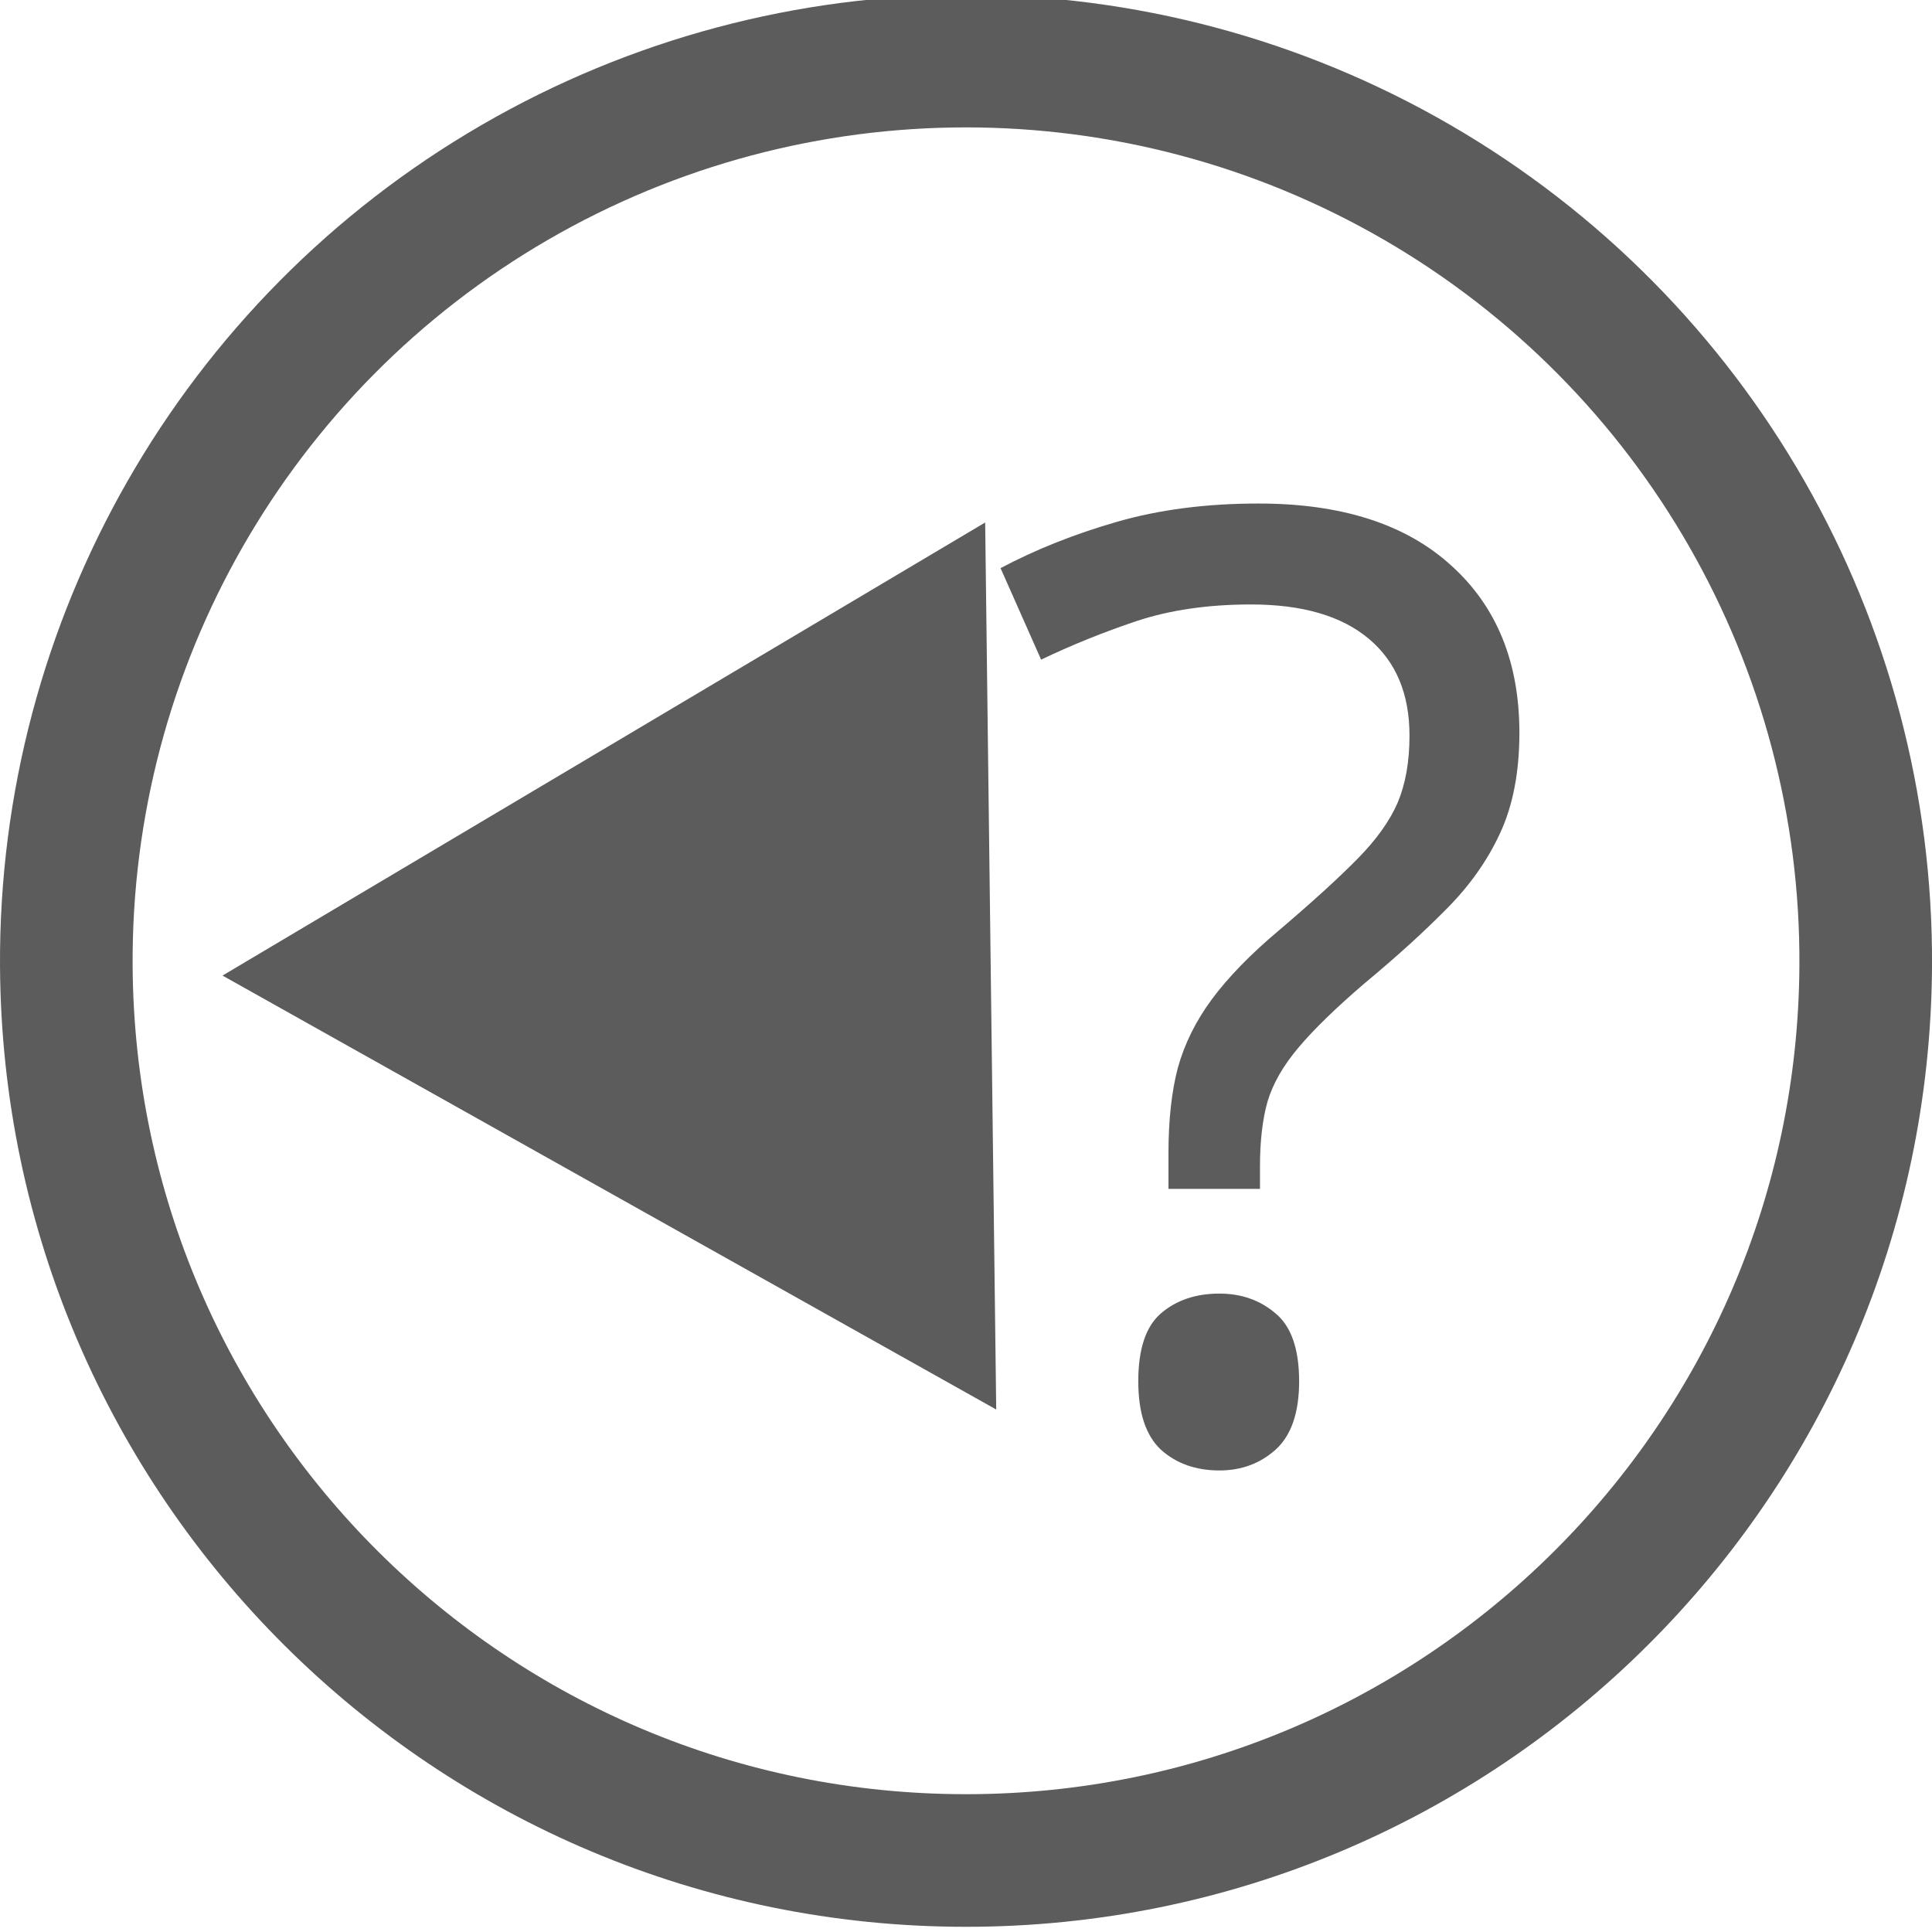
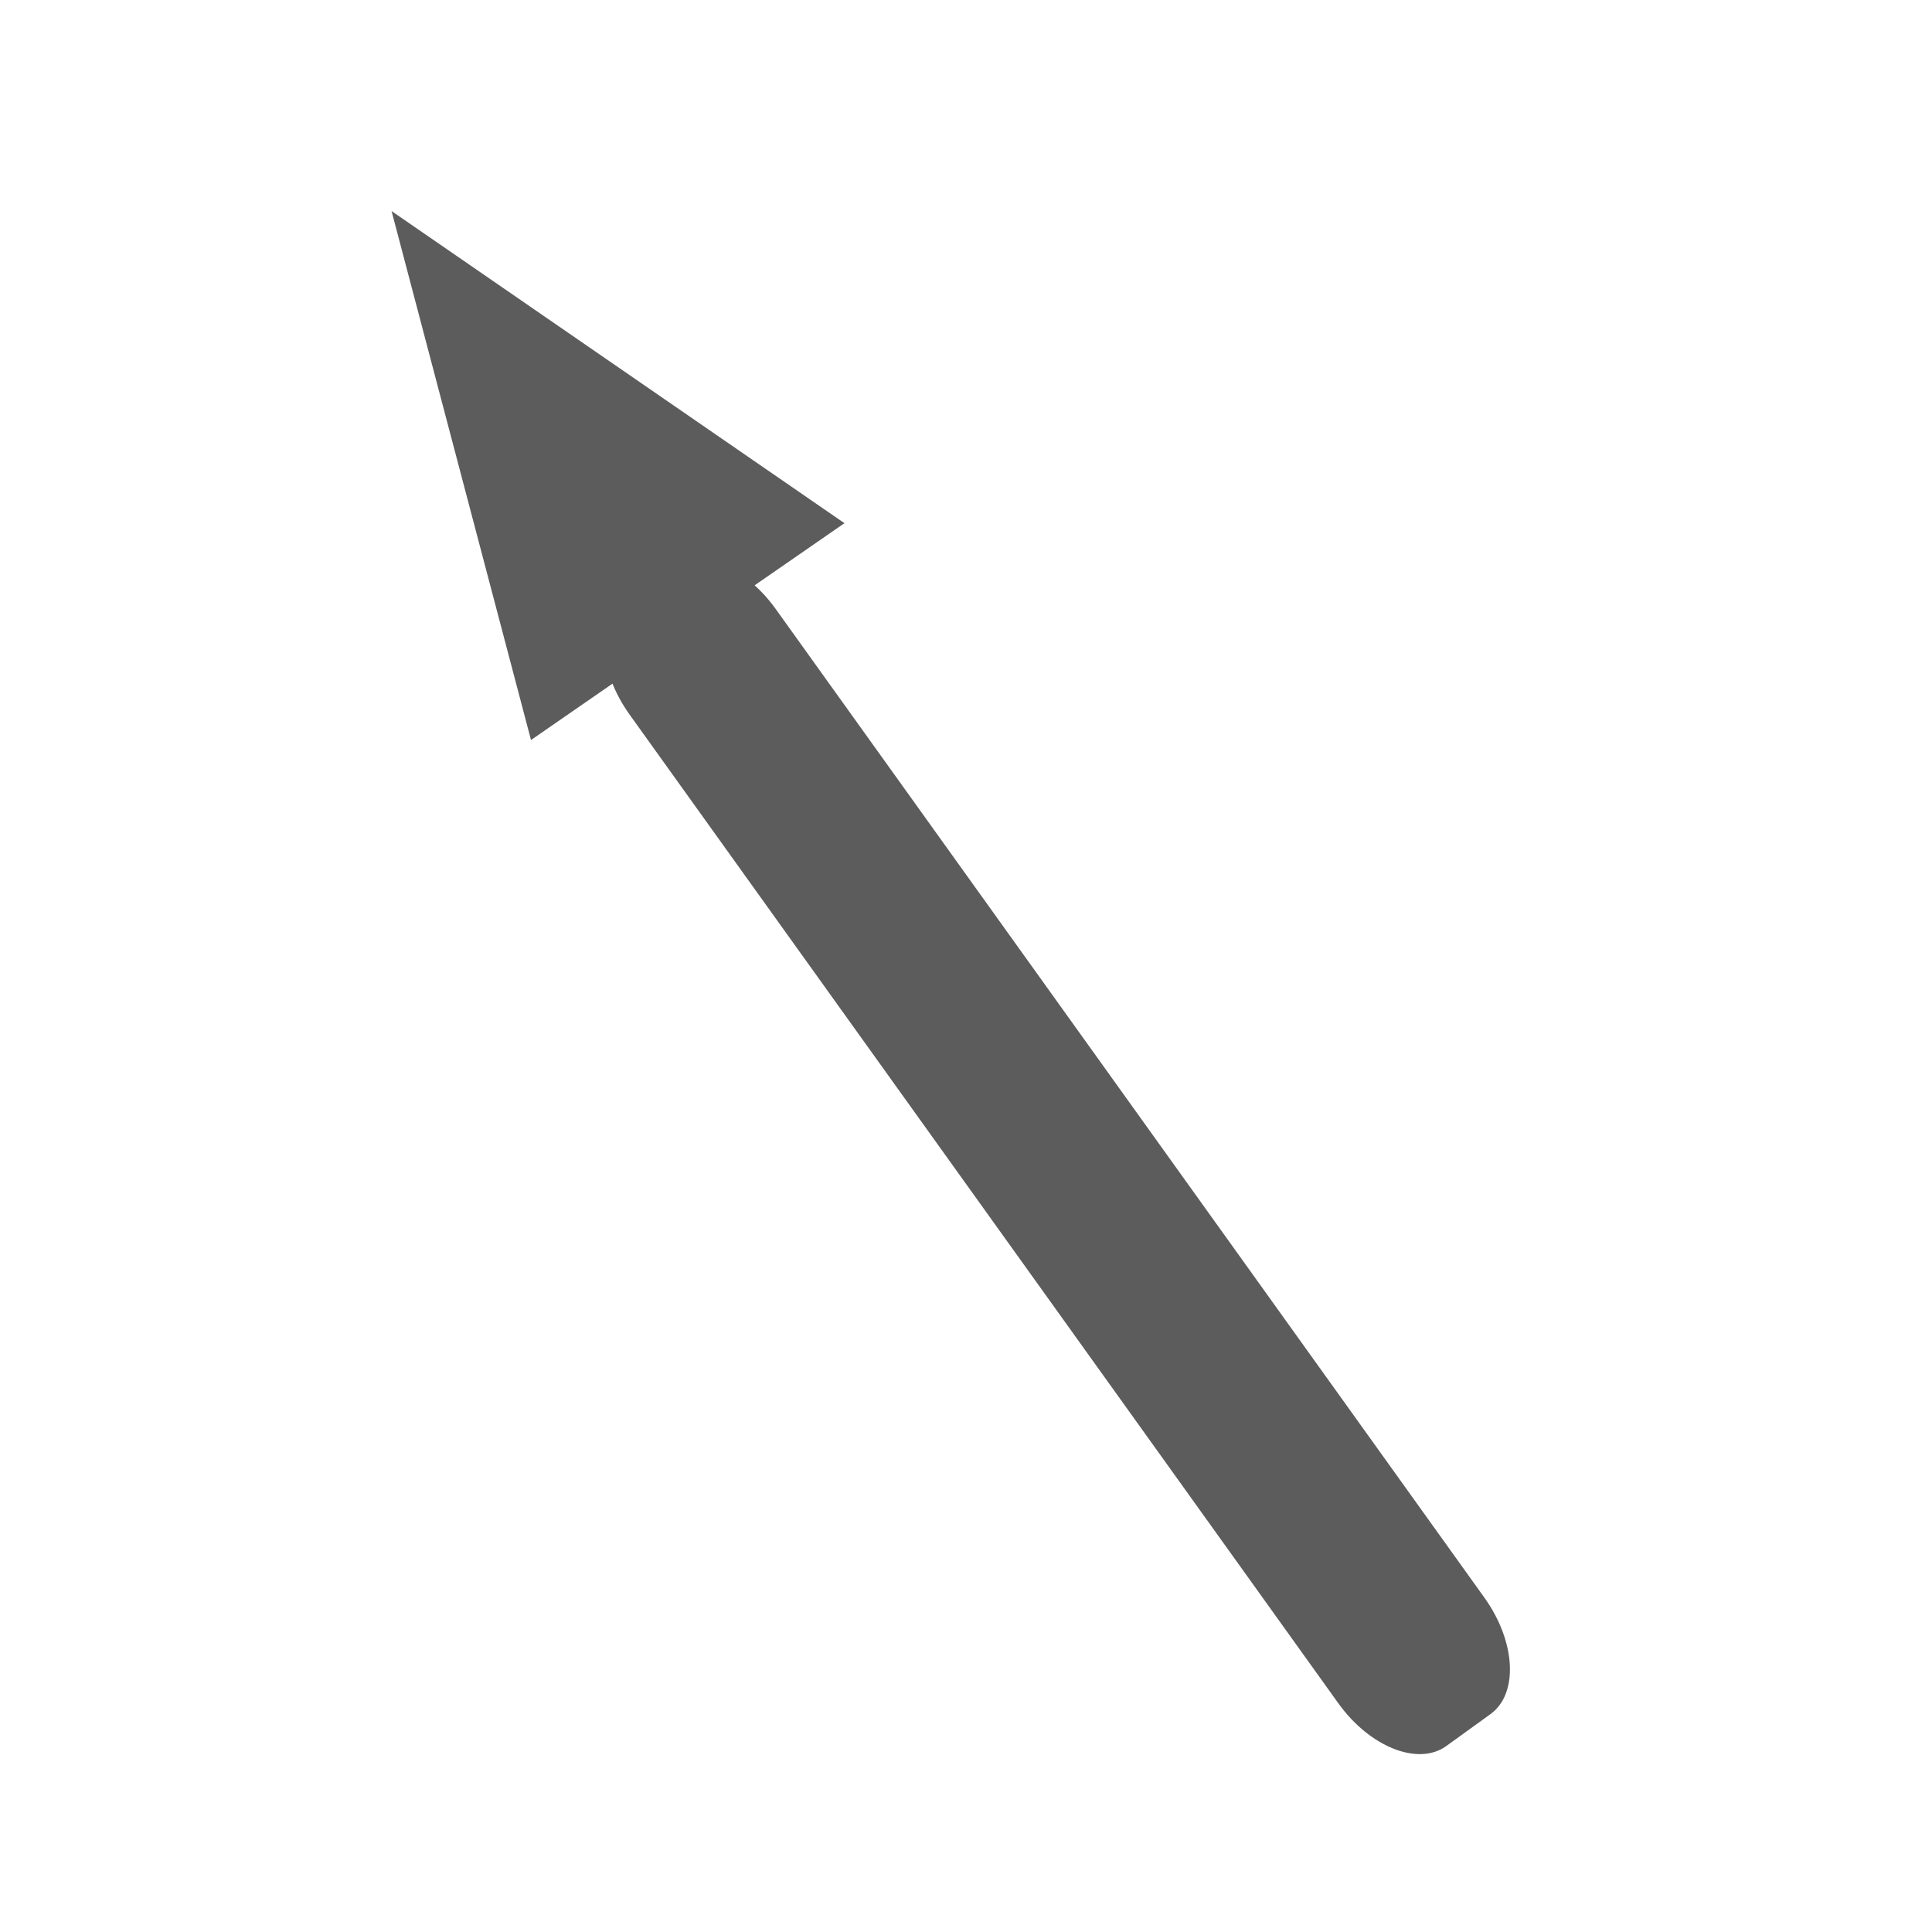
<svg xmlns="http://www.w3.org/2000/svg" version="1.2" width="64" height="64" id="svg2985">
  <defs id="defs2987" />
-   <path style="fill:#5c5cff;fill-opacity:0;stroke:#5c5c5c;stroke-width:4.393;stroke-miterlimit:4;stroke-opacity:1;stroke-dasharray:none" id="path3808" d="m 61.804,32 a 29.804,29.804 0 0 1 -59.607,0 29.804,29.804 0 1 1 59.607,0 z" />
-   <path d="M 33.001,46.692 7.371,32.317 32.635,17.308 z" id="path4258" style="fill:#5c5c5c;fill-opacity:1;stroke:none" />
-   <text xml:space="preserve" style="font-size:43.39px;font-style:normal;font-weight:normal;line-height:125%;letter-spacing:0px;word-spacing:0px;fill:#5c5c5c;fill-opacity:1;stroke:none;font-family:Sans" x="32.629" y="48.102" id="text6286">
-     <tspan x="32.629" y="48.102" id="tspan6288">
-       <tspan x="32.629" y="48.102" id="tspan6290">?</tspan>
-     </tspan>
-   </text>
+   <g id="g4998" transform="matrix(0.455025,-0.3286522,0.5096571,0.7109849,14.51584,4.084466)">
+     <rect ry="3.713" y="18.68" x="-11.15" height="53.487" width="10.639" id="rect4486" style="fill:#5c5c5c;fill-opacity:1;stroke:none" />
+     <path transform="matrix(0.9993662,0.03559879,-0.03559879,0.9993662,60.12247,10.46631)" d="M -53.966,12.746 -76.453,13.254 -65.649,-6.474 z" id="path4996" style="fill:#5c5c5c;fill-opacity:1;stroke:none" />
+   </g>
</svg>
